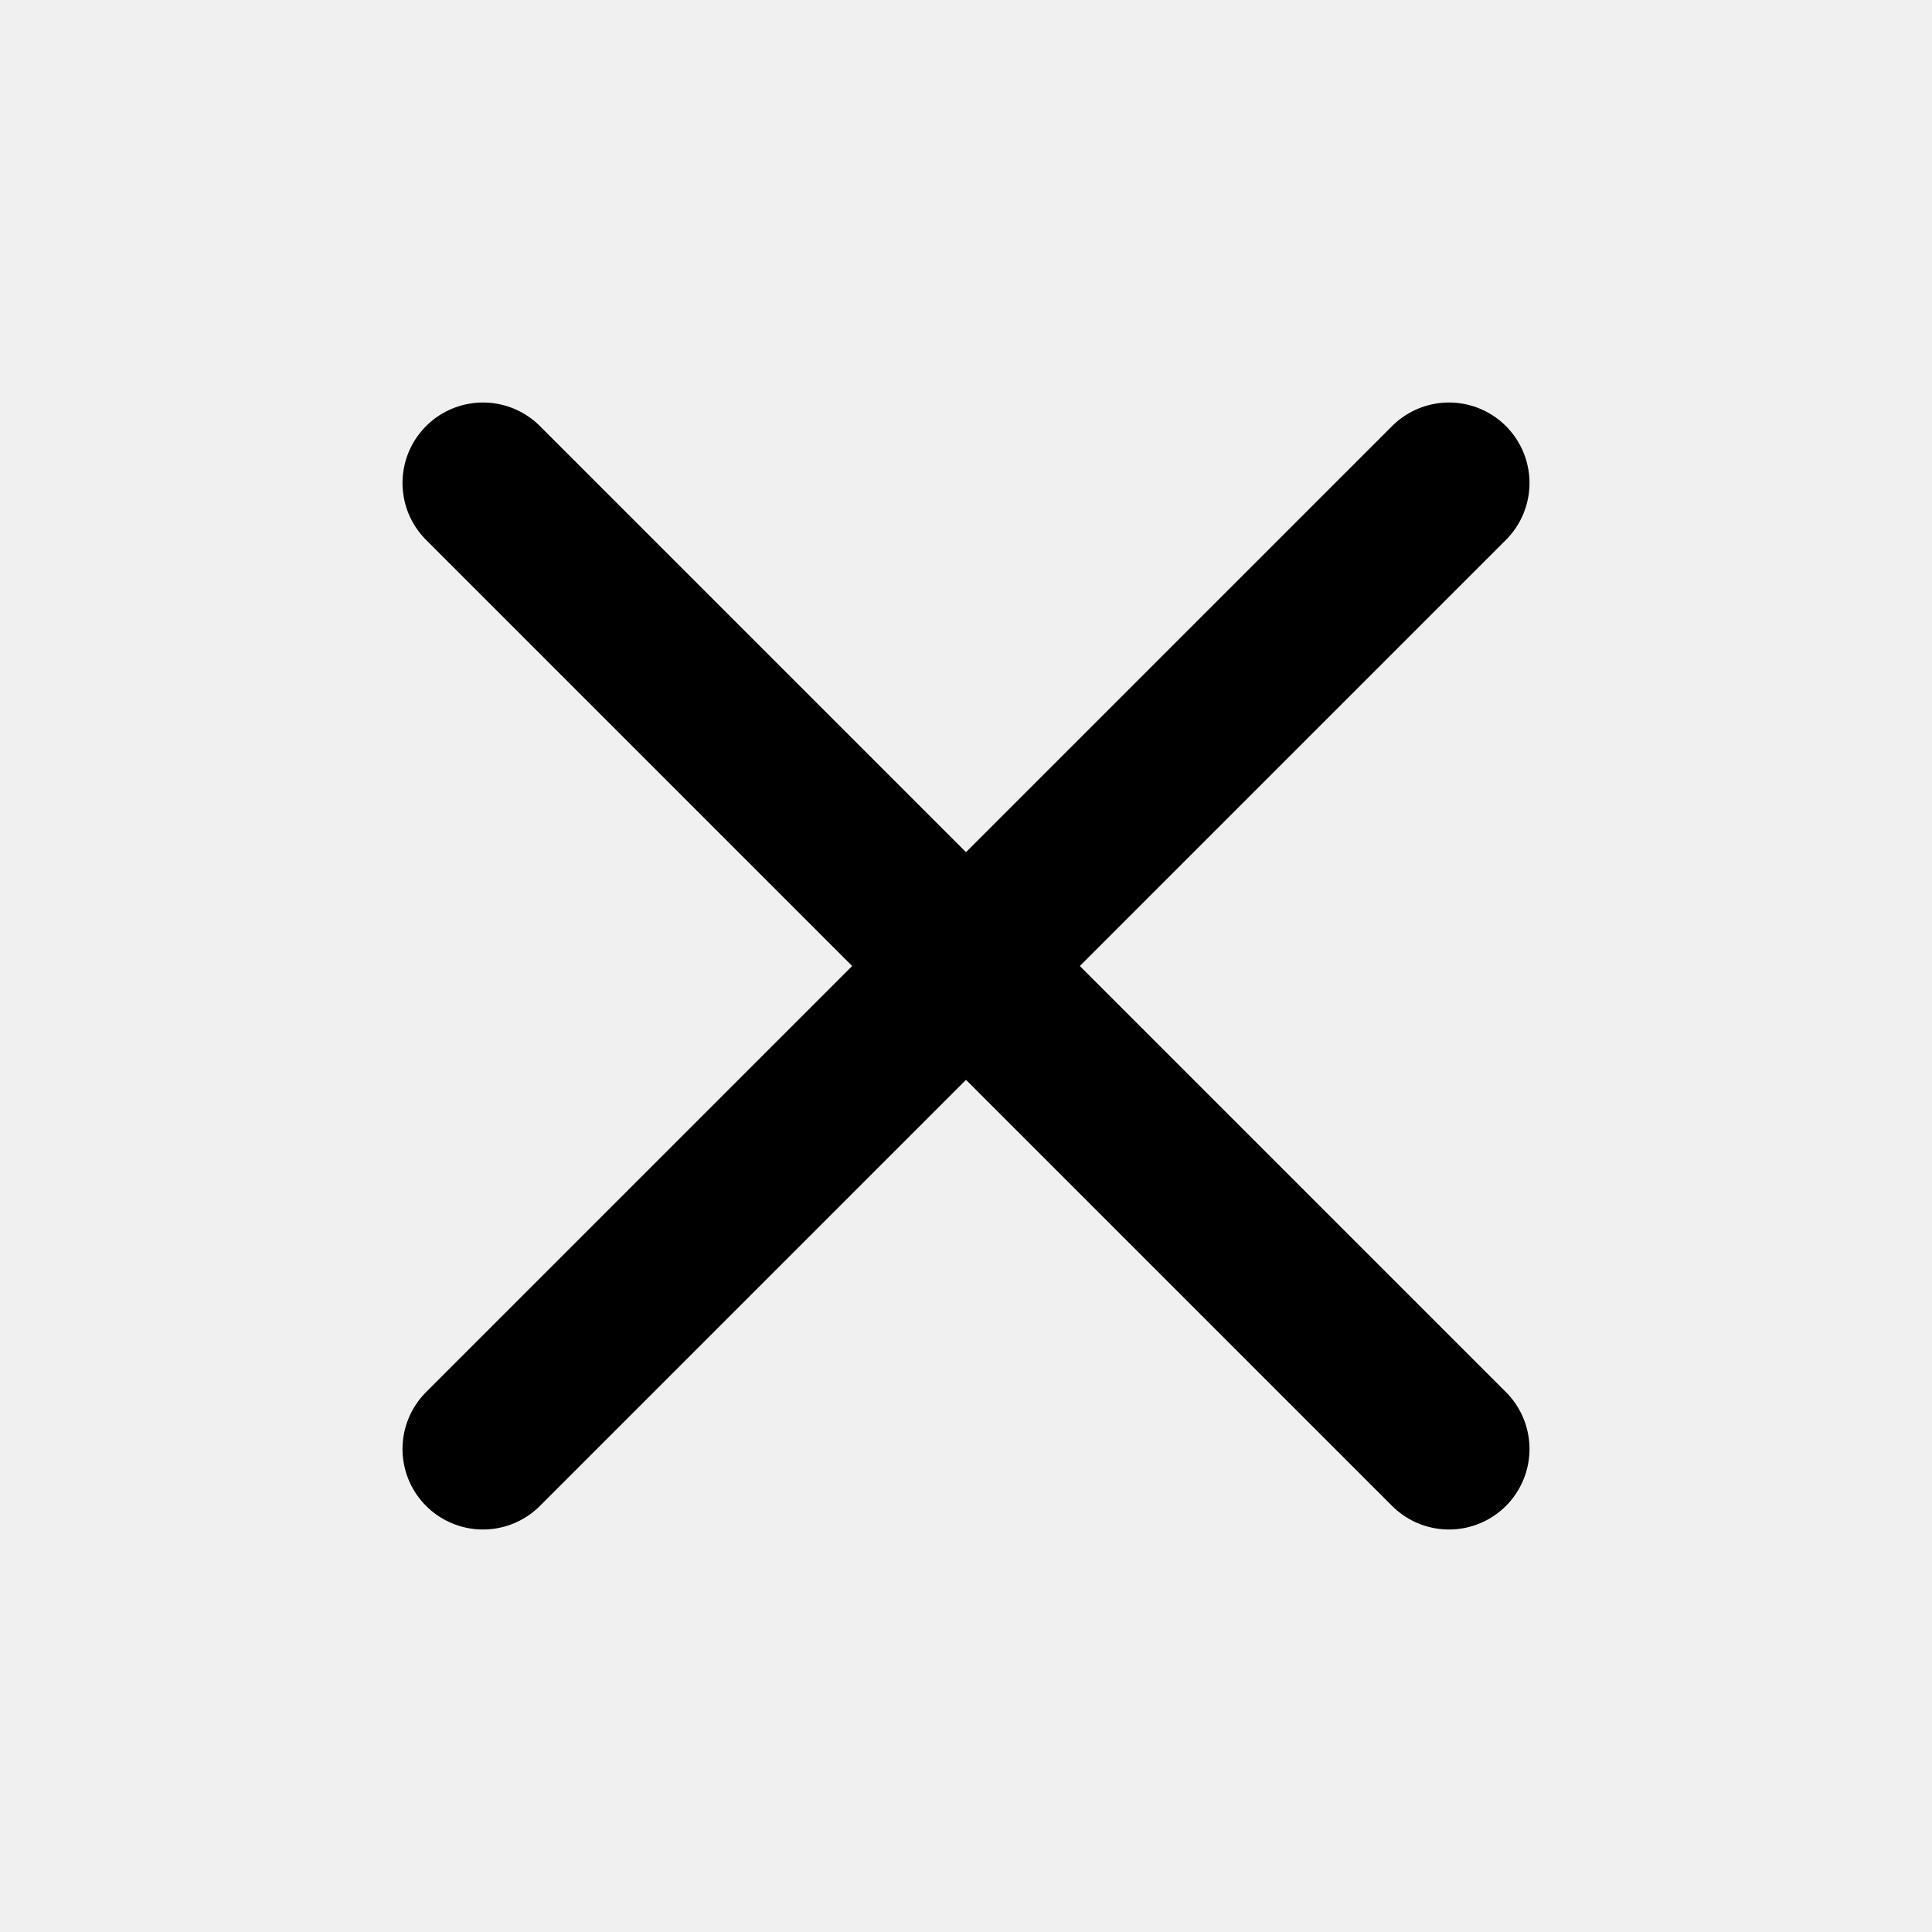
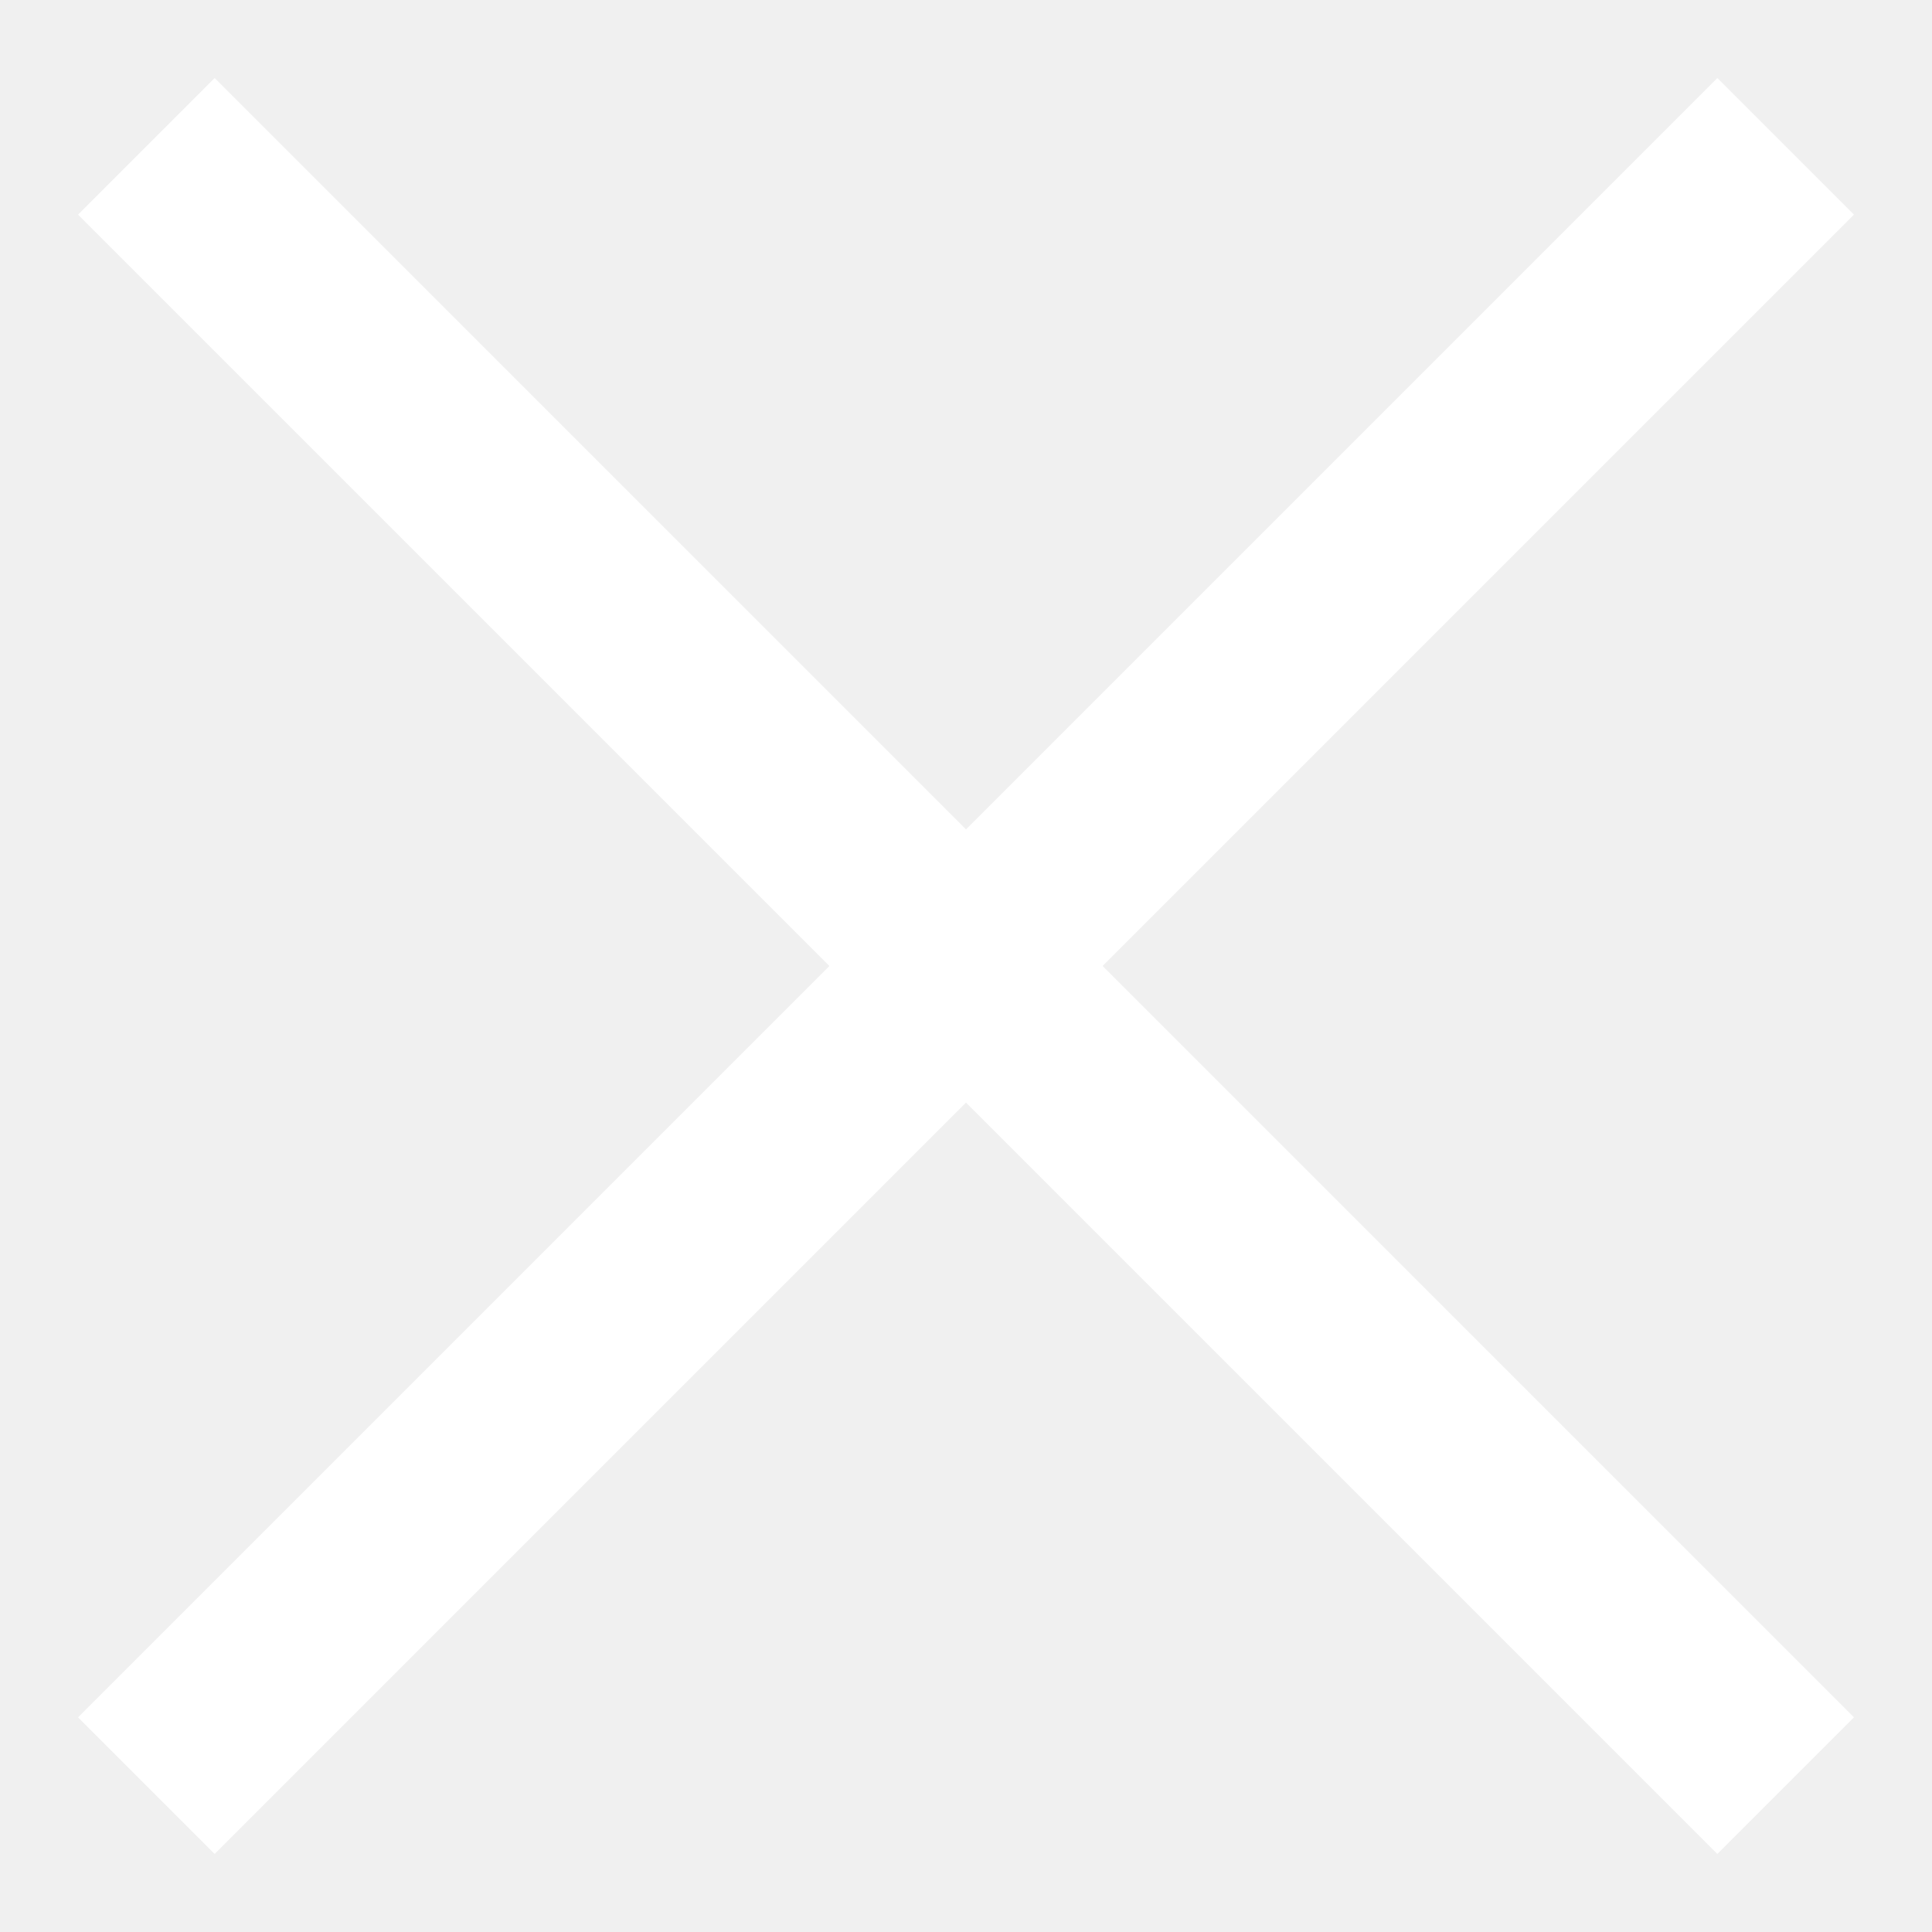
- <svg xmlns="http://www.w3.org/2000/svg" class="w-6 h-6" fill="none" stroke="currentColor" viewBox="0 0 24 24">
-   <path stroke-linecap="round" stroke-linejoin="round" stroke-width="2" d="M6 18L18 6M6 6l12 12" />
+ <svg xmlns="http://www.w3.org/2000/svg" width="20" height="20">
+   <path d="M17.778.808l1.414 1.414L11.414 10l7.778 7.778-1.414 1.414L10 11.414l-7.778 7.778-1.414-1.414L8.586 10 .808 2.222 2.222.808 10 8.586 17.778.808z" fill="#FFF" fill-rule="evenodd" />
</svg>
